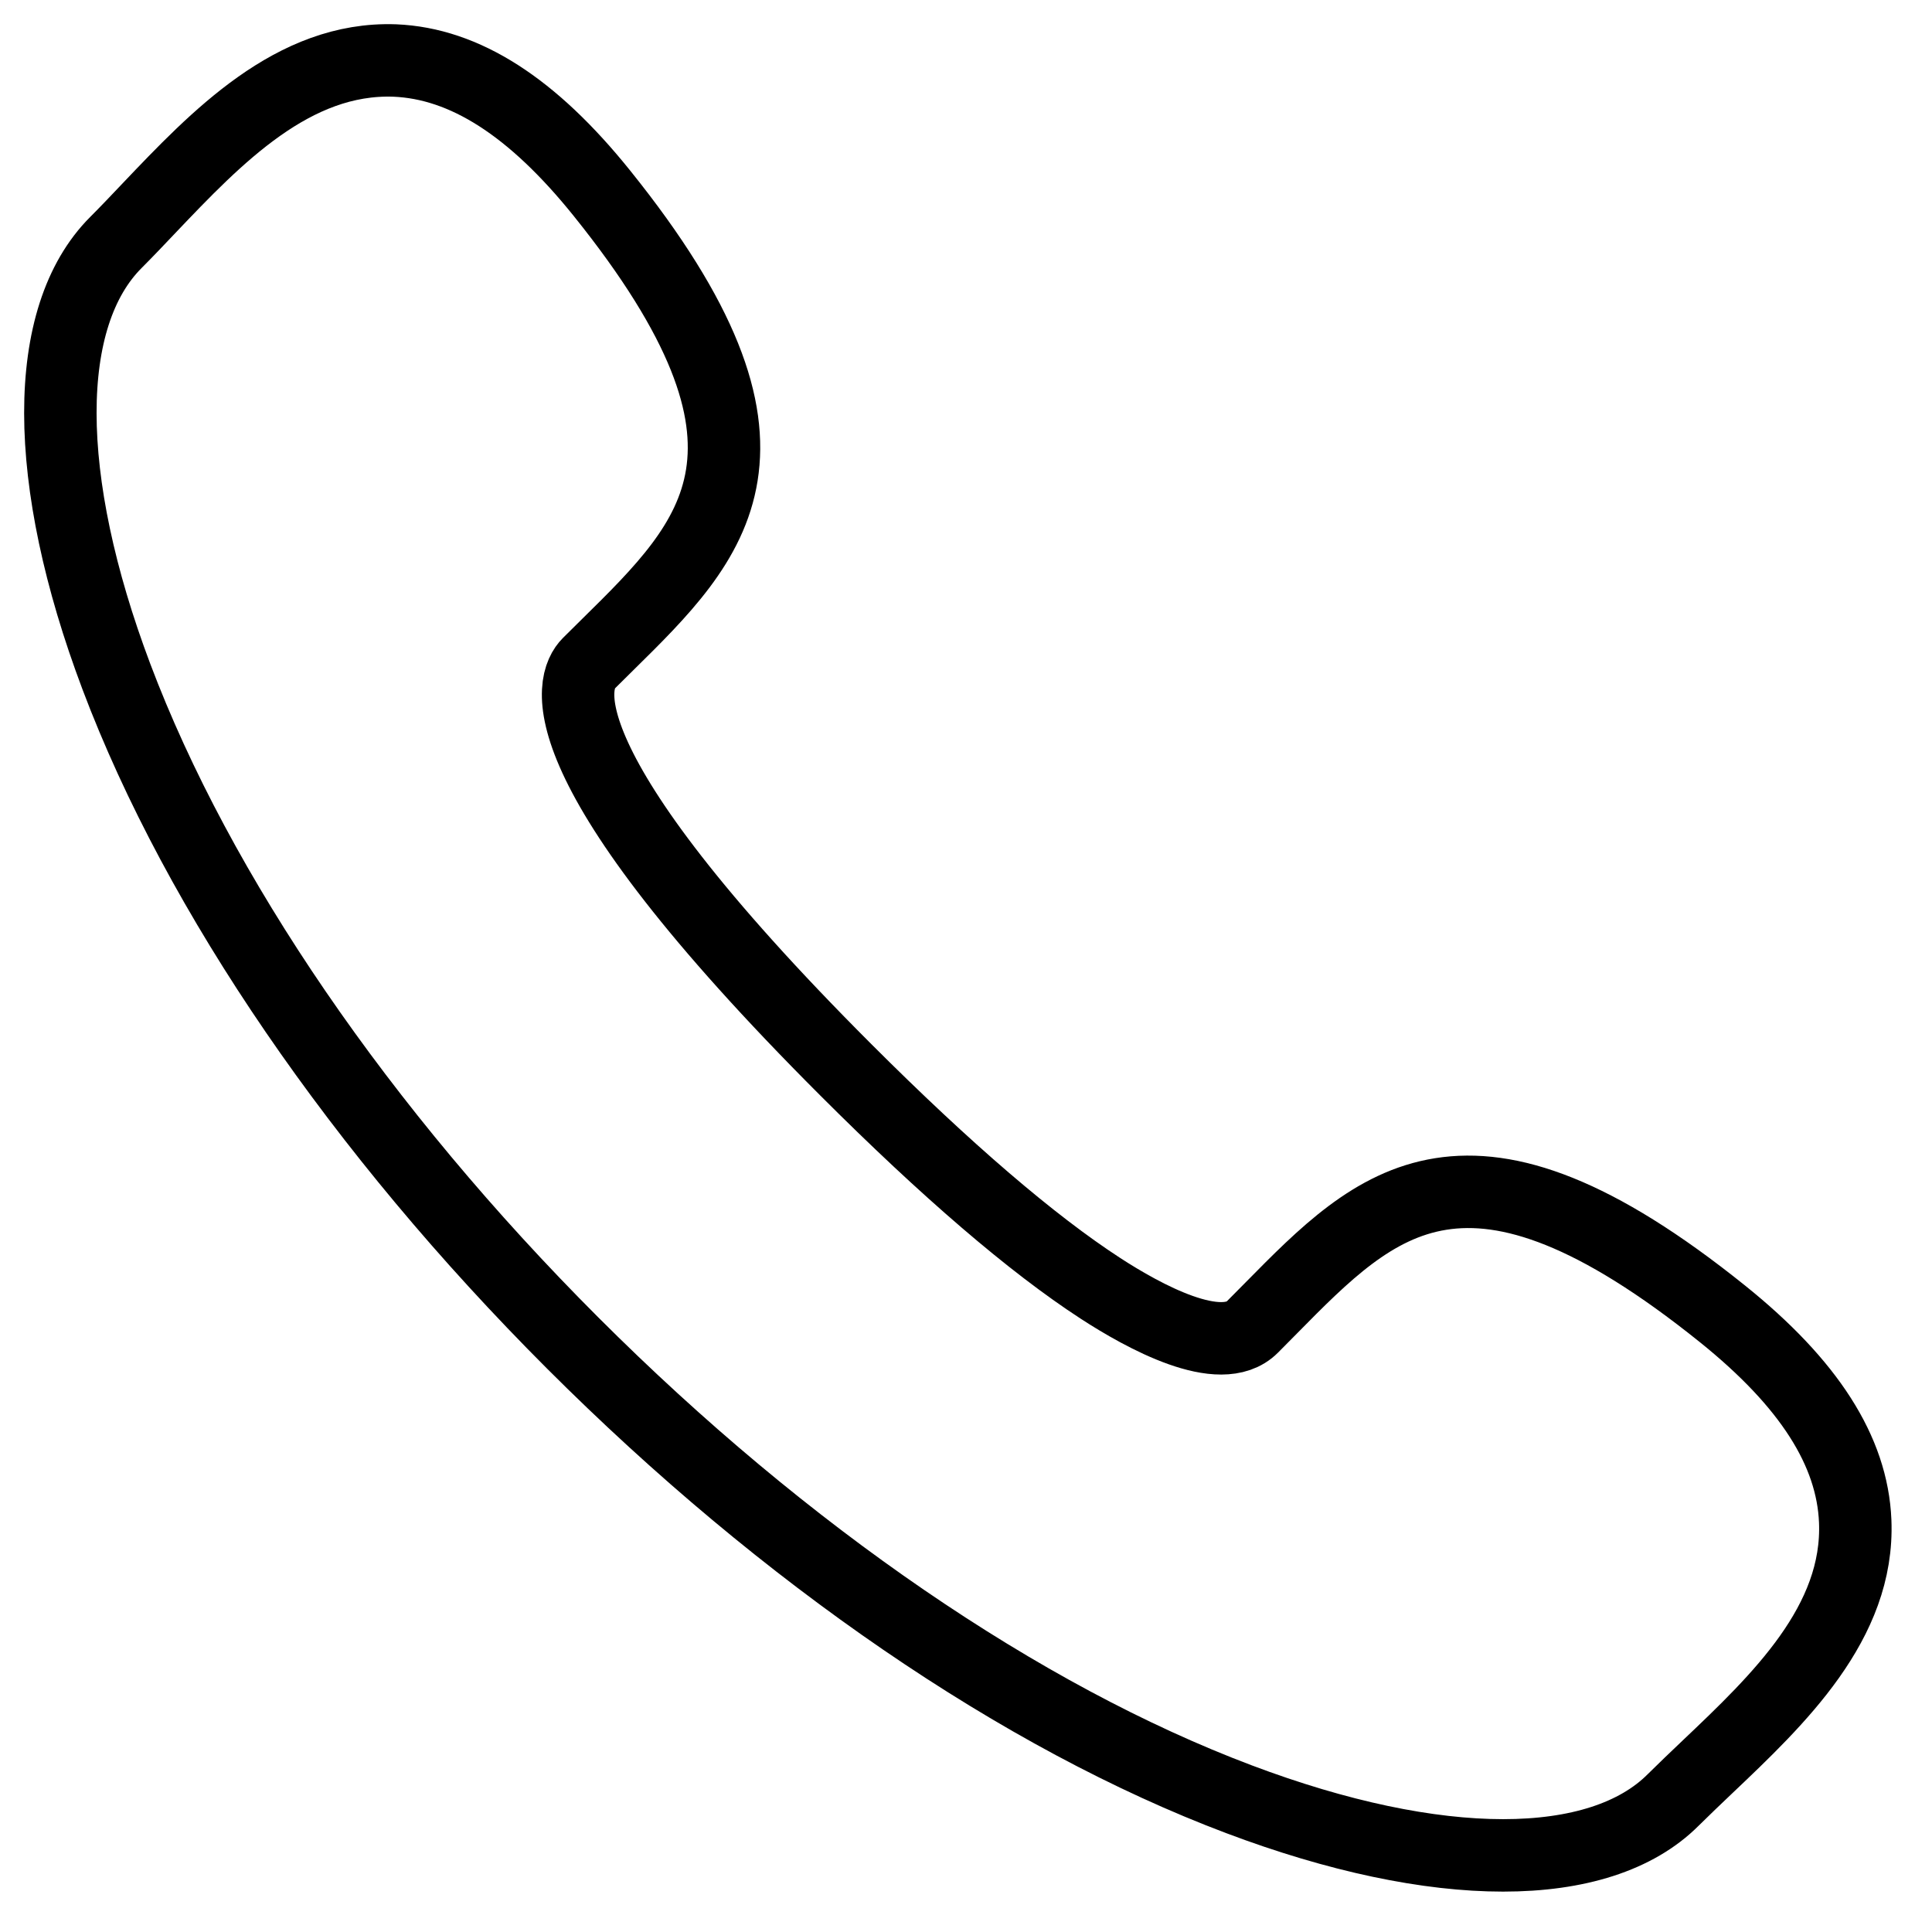
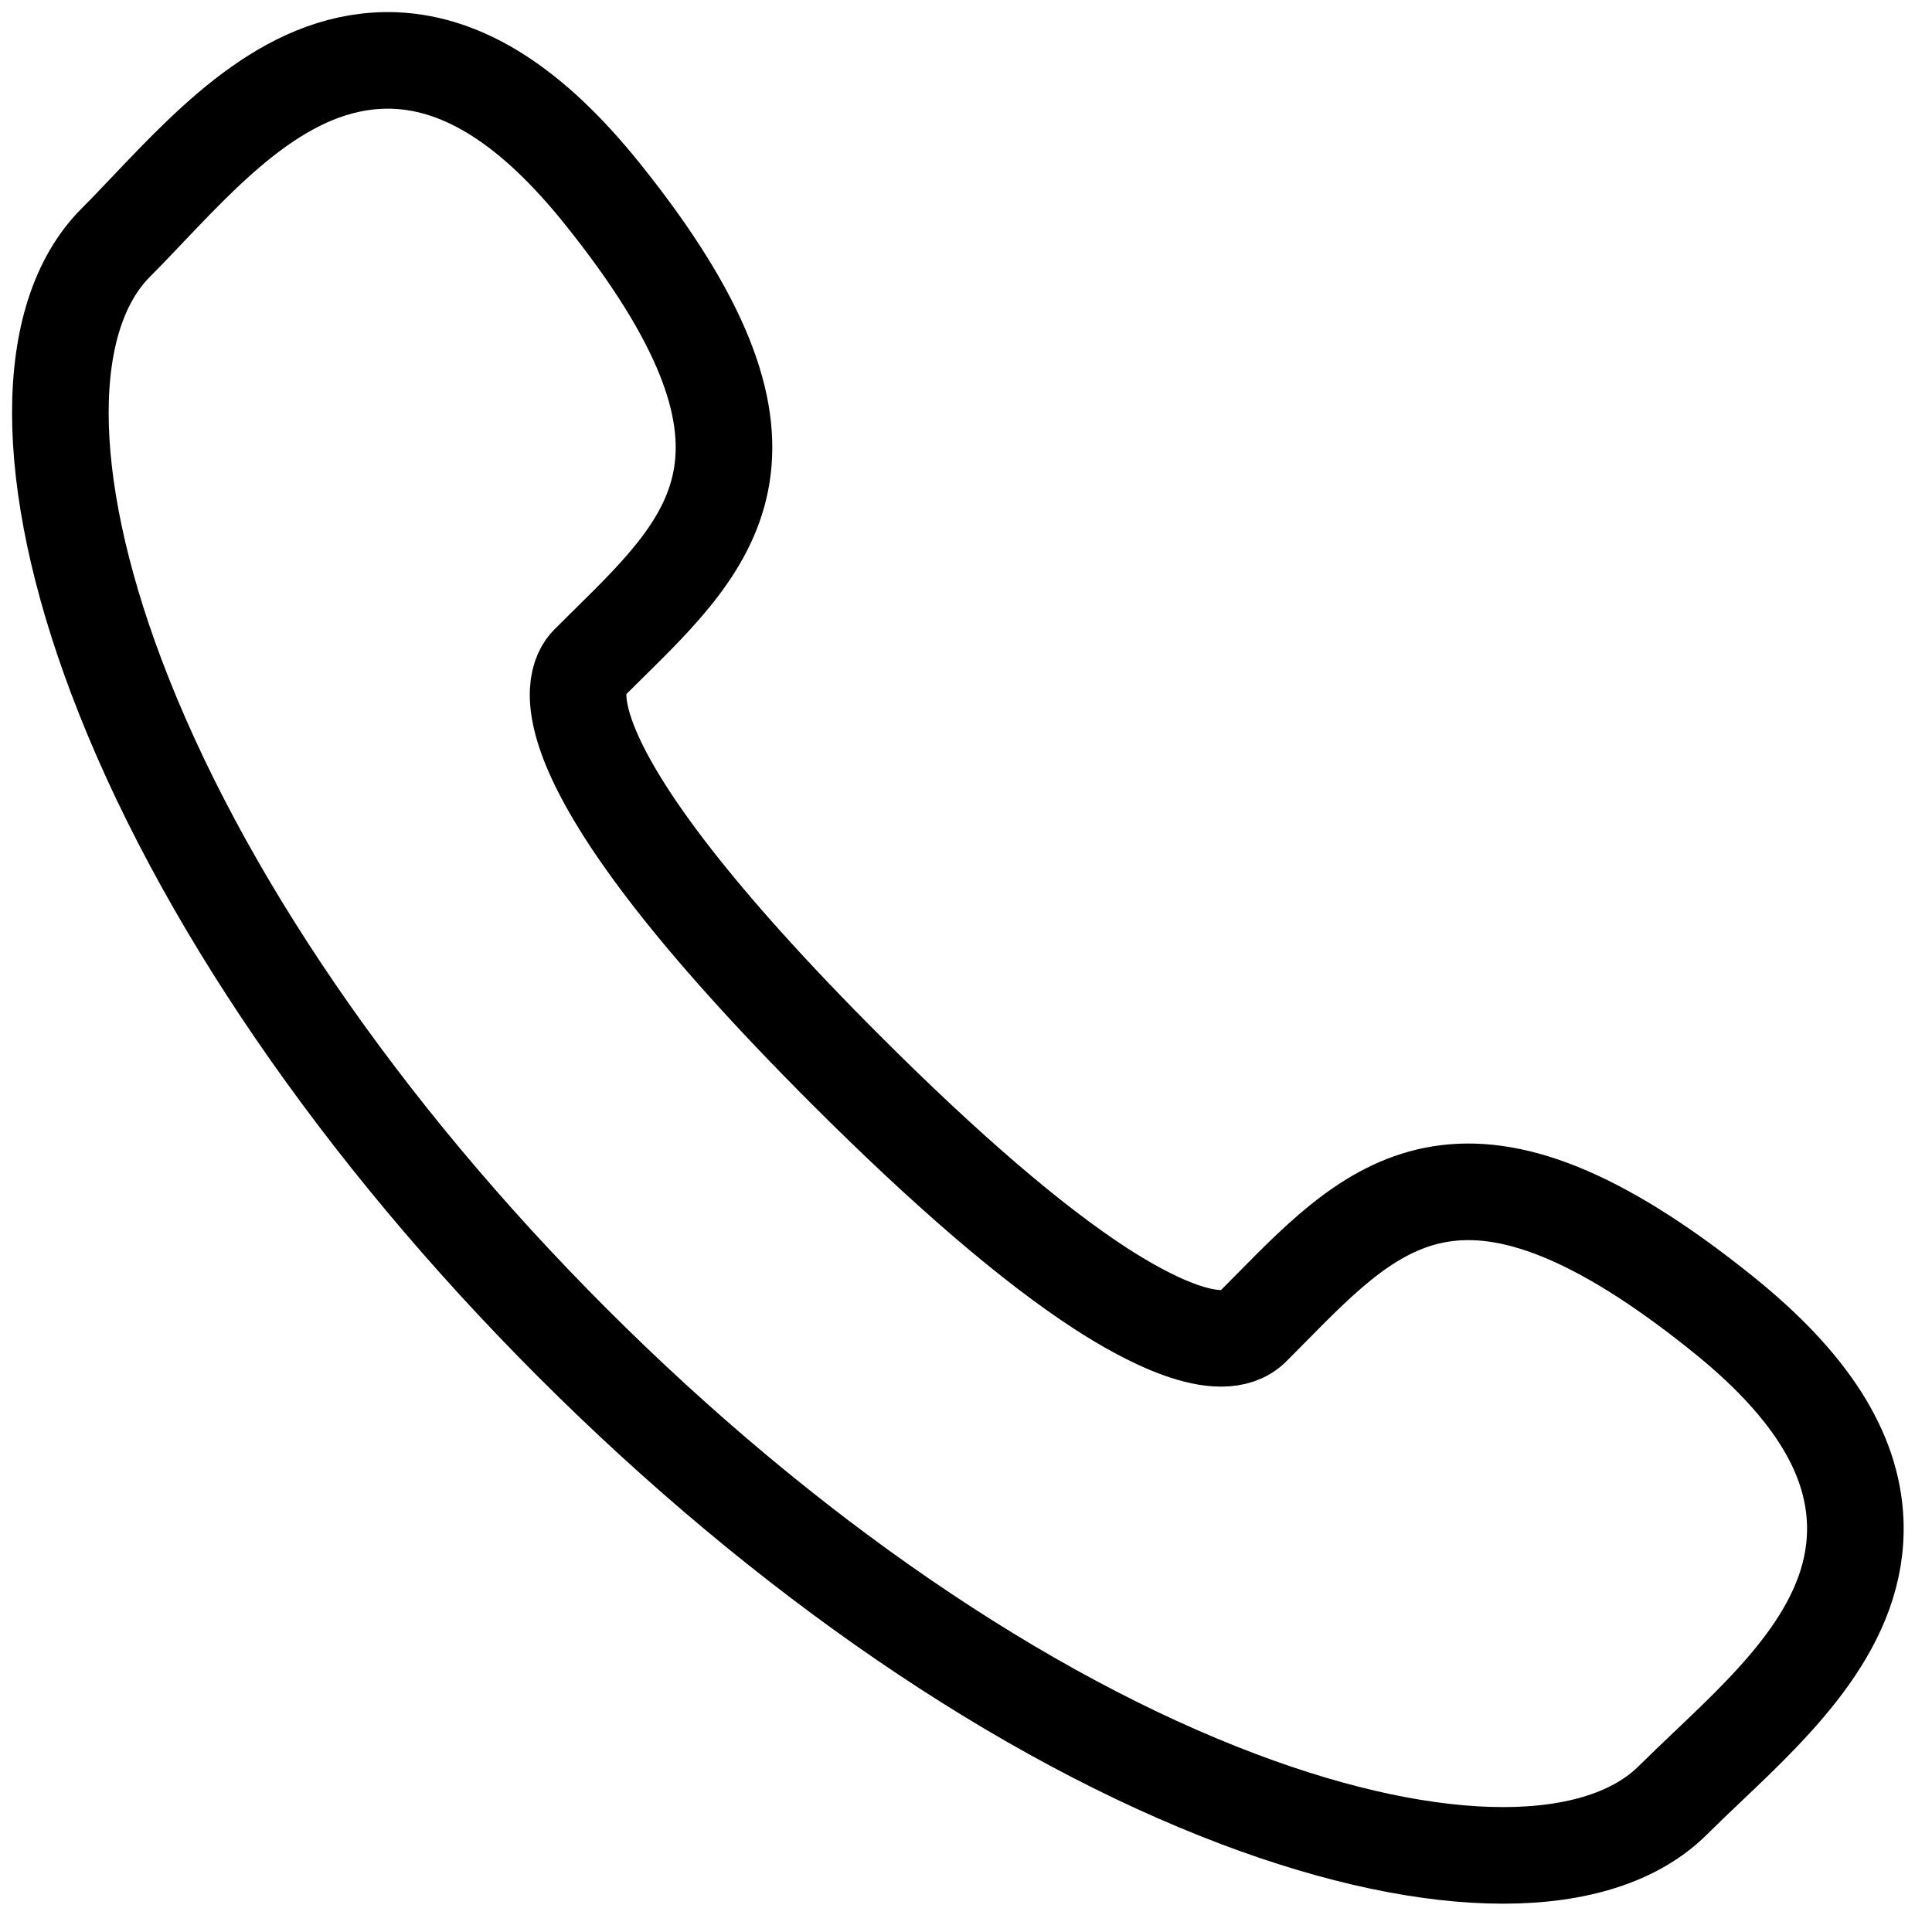
<svg xmlns="http://www.w3.org/2000/svg" viewBox="-1 -1 32 32">
-   <path d="M23.895,29.731c-1.237,0-2.731-0.31-4.374-0.93     c-3.602-1.358-7.521-4.042-11.035-7.556     c-3.515-3.515-6.199-7.435-7.558-11.037     C-0.307,6.933-0.31,4.245,0.921,3.015     c0.177-0.177,0.357-0.367,0.543-0.563     c1.123-1.181,2.392-2.51,4.074-2.45     C6.697,0.05,7.82,0.77,8.97,2.201     c3.398,4.226,1.866,5.732,0.093,7.478     l-0.313,0.31     c-0.29,0.29-0.838,1.633,4.26,6.731     c1.664,1.664,3.083,2.882,4.217,3.619     c0.714,0.464,1.991,1.166,2.515,0.642     l0.315-0.318     c1.744-1.769,3.25-3.296,7.473,0.099     c1.431,1.15,2.15,2.272,2.198,3.433     c0.069,1.681-1.27,2.953-2.452,4.075     c-0.195,0.186-0.385,0.366-0.562,0.542     C26.103,29.424,25.126,29.731,23.895,29.731z" fill="none" stroke="currentColor" stroke-width="1.2" stroke-linecap="round" stroke-linejoin="round" />
+   <path d="M23.895,29.731c-1.237,0-2.731-0.31-4.374-0.93     c-3.602-1.358-7.521-4.042-11.035-7.556     c-3.515-3.515-6.199-7.435-7.558-11.037     C-0.307,6.933-0.31,4.245,0.921,3.015     c0.177-0.177,0.357-0.367,0.543-0.563     c1.123-1.181,2.392-2.51,4.074-2.45     C6.697,0.05,7.82,0.77,8.97,2.201     c3.398,4.226,1.866,5.732,0.093,7.478     l-0.313,0.31     c-0.29,0.29-0.838,1.633,4.26,6.731     c1.664,1.664,3.083,2.882,4.217,3.619     c0.714,0.464,1.991,1.166,2.515,0.642     l0.315-0.318     c1.744-1.769,3.25-3.296,7.473,0.099     c1.431,1.15,2.15,2.272,2.198,3.433     c0.069,1.681-1.27,2.953-2.452,4.075     c-0.195,0.186-0.385,0.366-0.562,0.542     C26.103,29.424,25.126,29.731,23.895,29.731z" fill="none" stroke="currentColor" stroke-width="1.6" stroke-linecap="round" stroke-linejoin="round" />
</svg>
